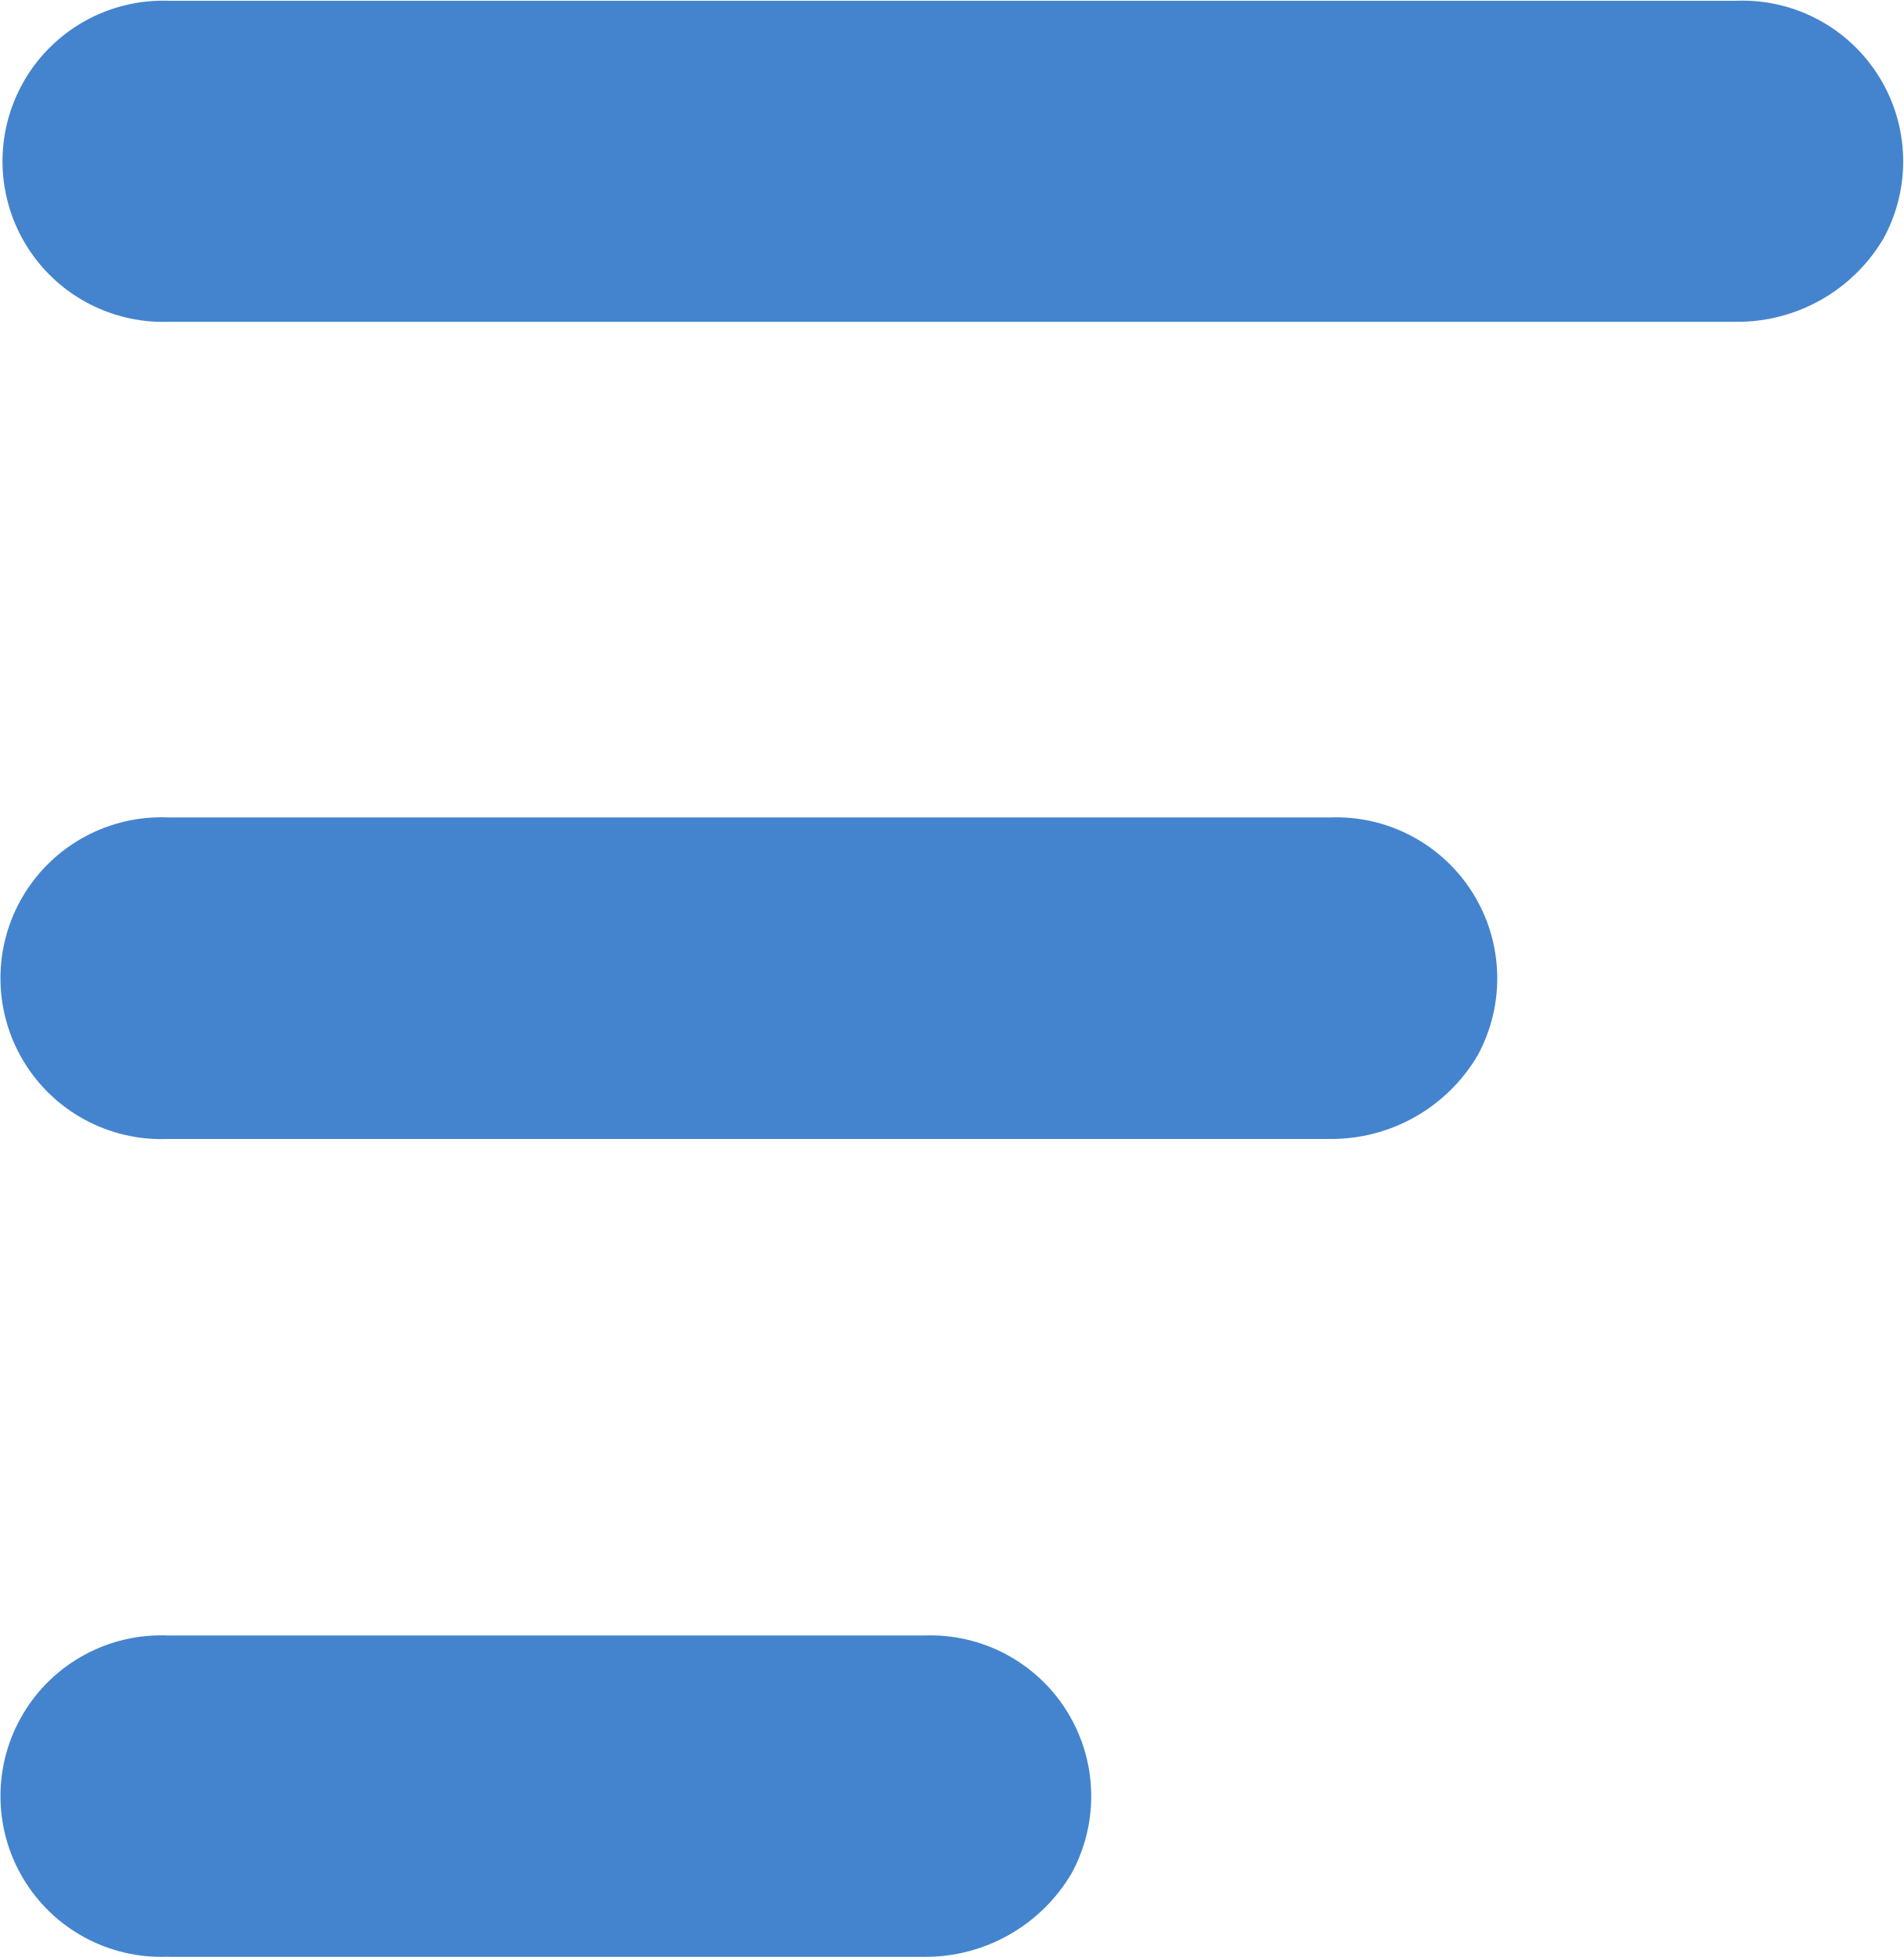
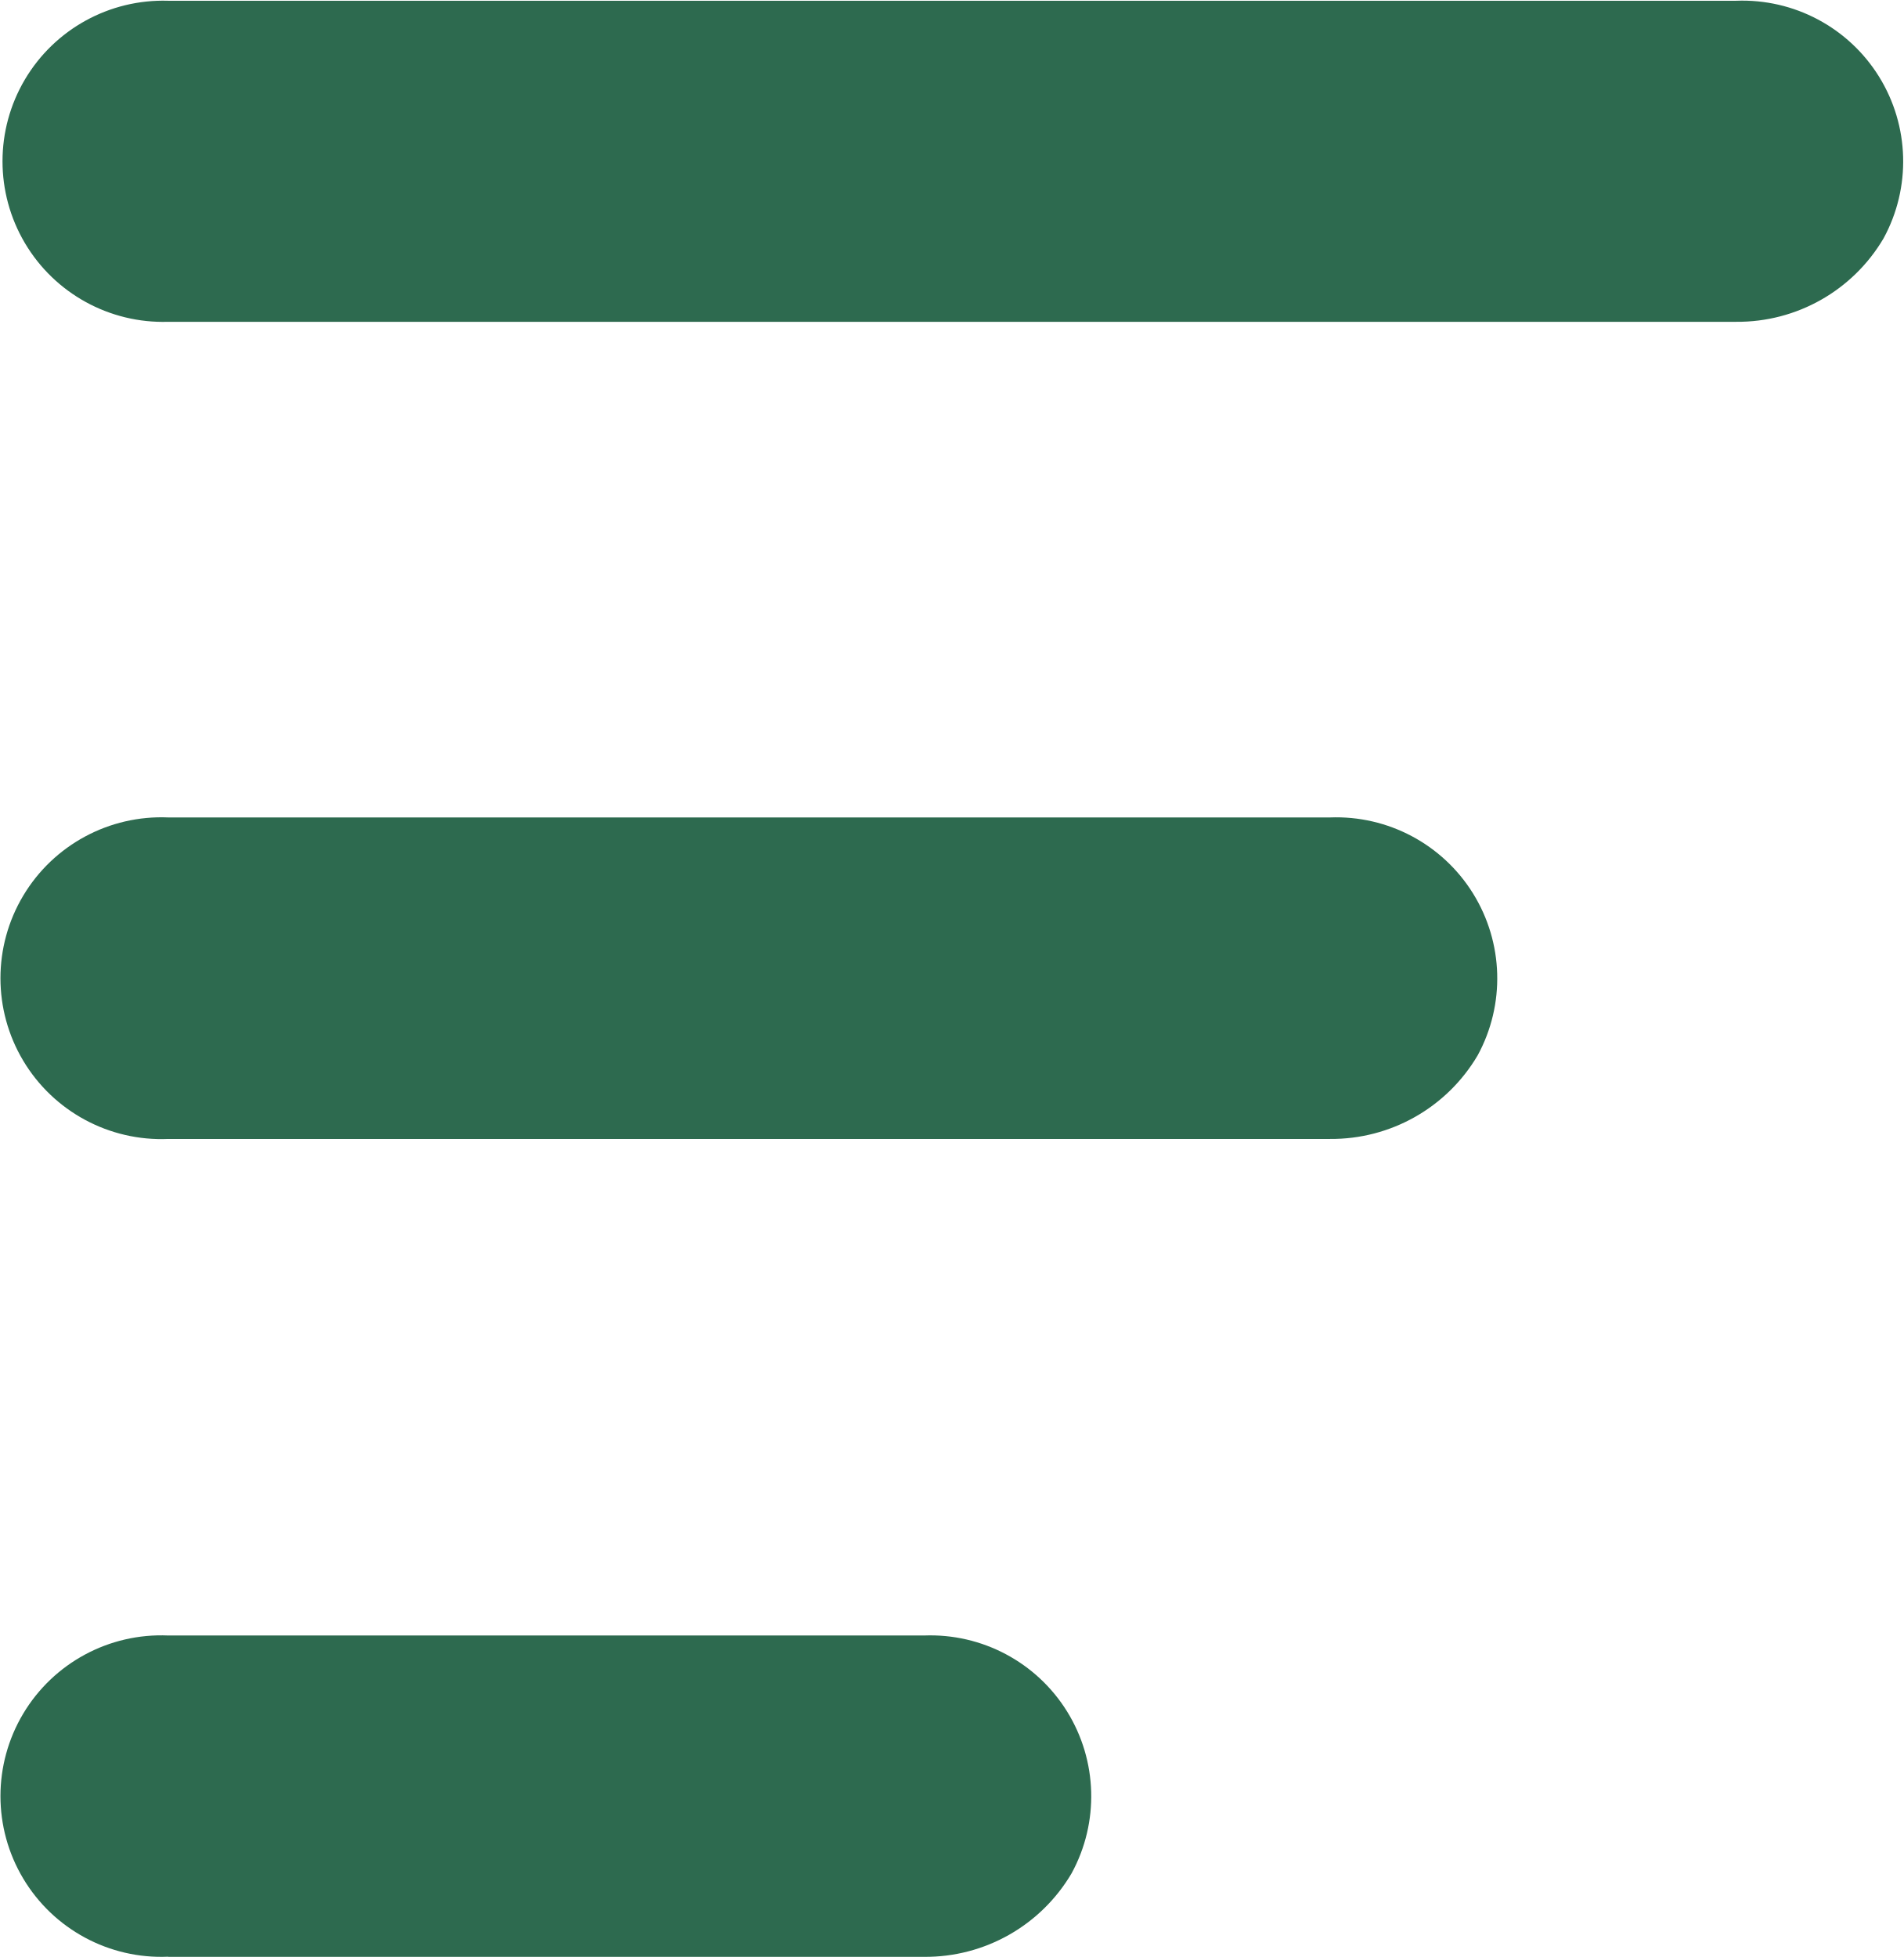
<svg xmlns="http://www.w3.org/2000/svg" id="Group_26710" data-name="Group 26710" width="12.525" height="12.88" viewBox="0 0 12.525 12.88">
-   <path id="Path_43931" data-name="Path 43931" d="M36.425,5H26.106a1.057,1.057,0,1,0,0,2.113H36.425a1.115,1.115,0,0,0,.97-.549A1.058,1.058,0,0,0,36.425,5Z" transform="translate(-25 -4.995)" fill="#4484ce" />
-   <path id="Path_43933" data-name="Path 43933" d="M26.107,59.229h4.974a1.116,1.116,0,0,0,.971-.55,1.059,1.059,0,0,0-.971-1.565H26.107a1.058,1.058,0,1,0,0,2.114Z" transform="translate(-25 -46.35)" fill="#4484ce" />
-   <path id="Path_43934" data-name="Path 43934" d="M34.724,32.61a1.06,1.06,0,0,0-.972-1.566H26.108a1.059,1.059,0,1,0,0,2.116h7.644A1.117,1.117,0,0,0,34.724,32.61Z" transform="translate(-25 -25.664)" fill="#4484ce" />
+   <path id="Path_43931" data-name="Path 43931" d="M36.425,5H26.106a1.057,1.057,0,1,0,0,2.113H36.425a1.115,1.115,0,0,0,.97-.549A1.058,1.058,0,0,0,36.425,5Z" transform="translate(-25 -4.995)" fill="#2d6a4f" />
+   <path id="Path_43933" data-name="Path 43933" d="M26.107,59.229h4.974a1.116,1.116,0,0,0,.971-.55,1.059,1.059,0,0,0-.971-1.565H26.107a1.058,1.058,0,1,0,0,2.114Z" transform="translate(-25 -46.35)" fill="#2d6a4f" />
+   <path id="Path_43934" data-name="Path 43934" d="M34.724,32.61a1.06,1.06,0,0,0-.972-1.566H26.108a1.059,1.059,0,1,0,0,2.116h7.644A1.117,1.117,0,0,0,34.724,32.61Z" transform="translate(-25 -25.664)" fill="#2d6a4f" />
</svg>
